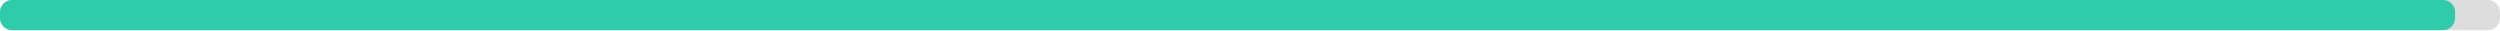
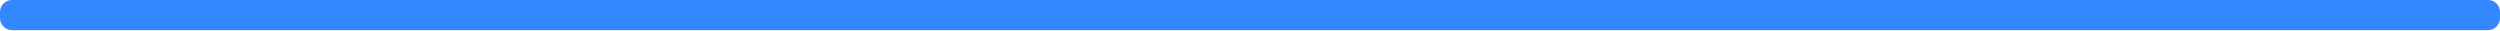
<svg xmlns="http://www.w3.org/2000/svg" width="830" height="10">
  <g>
    <rect style="fill: #ddd;" height="10" width="830" rx="4" y="0" x="0" />
-     <rect style="fill: #2eccaa;" height="10" width="815.1" rx="4" y="0" x="0" />
+     <rect style="fill: #3388ff;" height="10" width="830" rx="4" y="0" x="0" />
  </g>
</svg>
